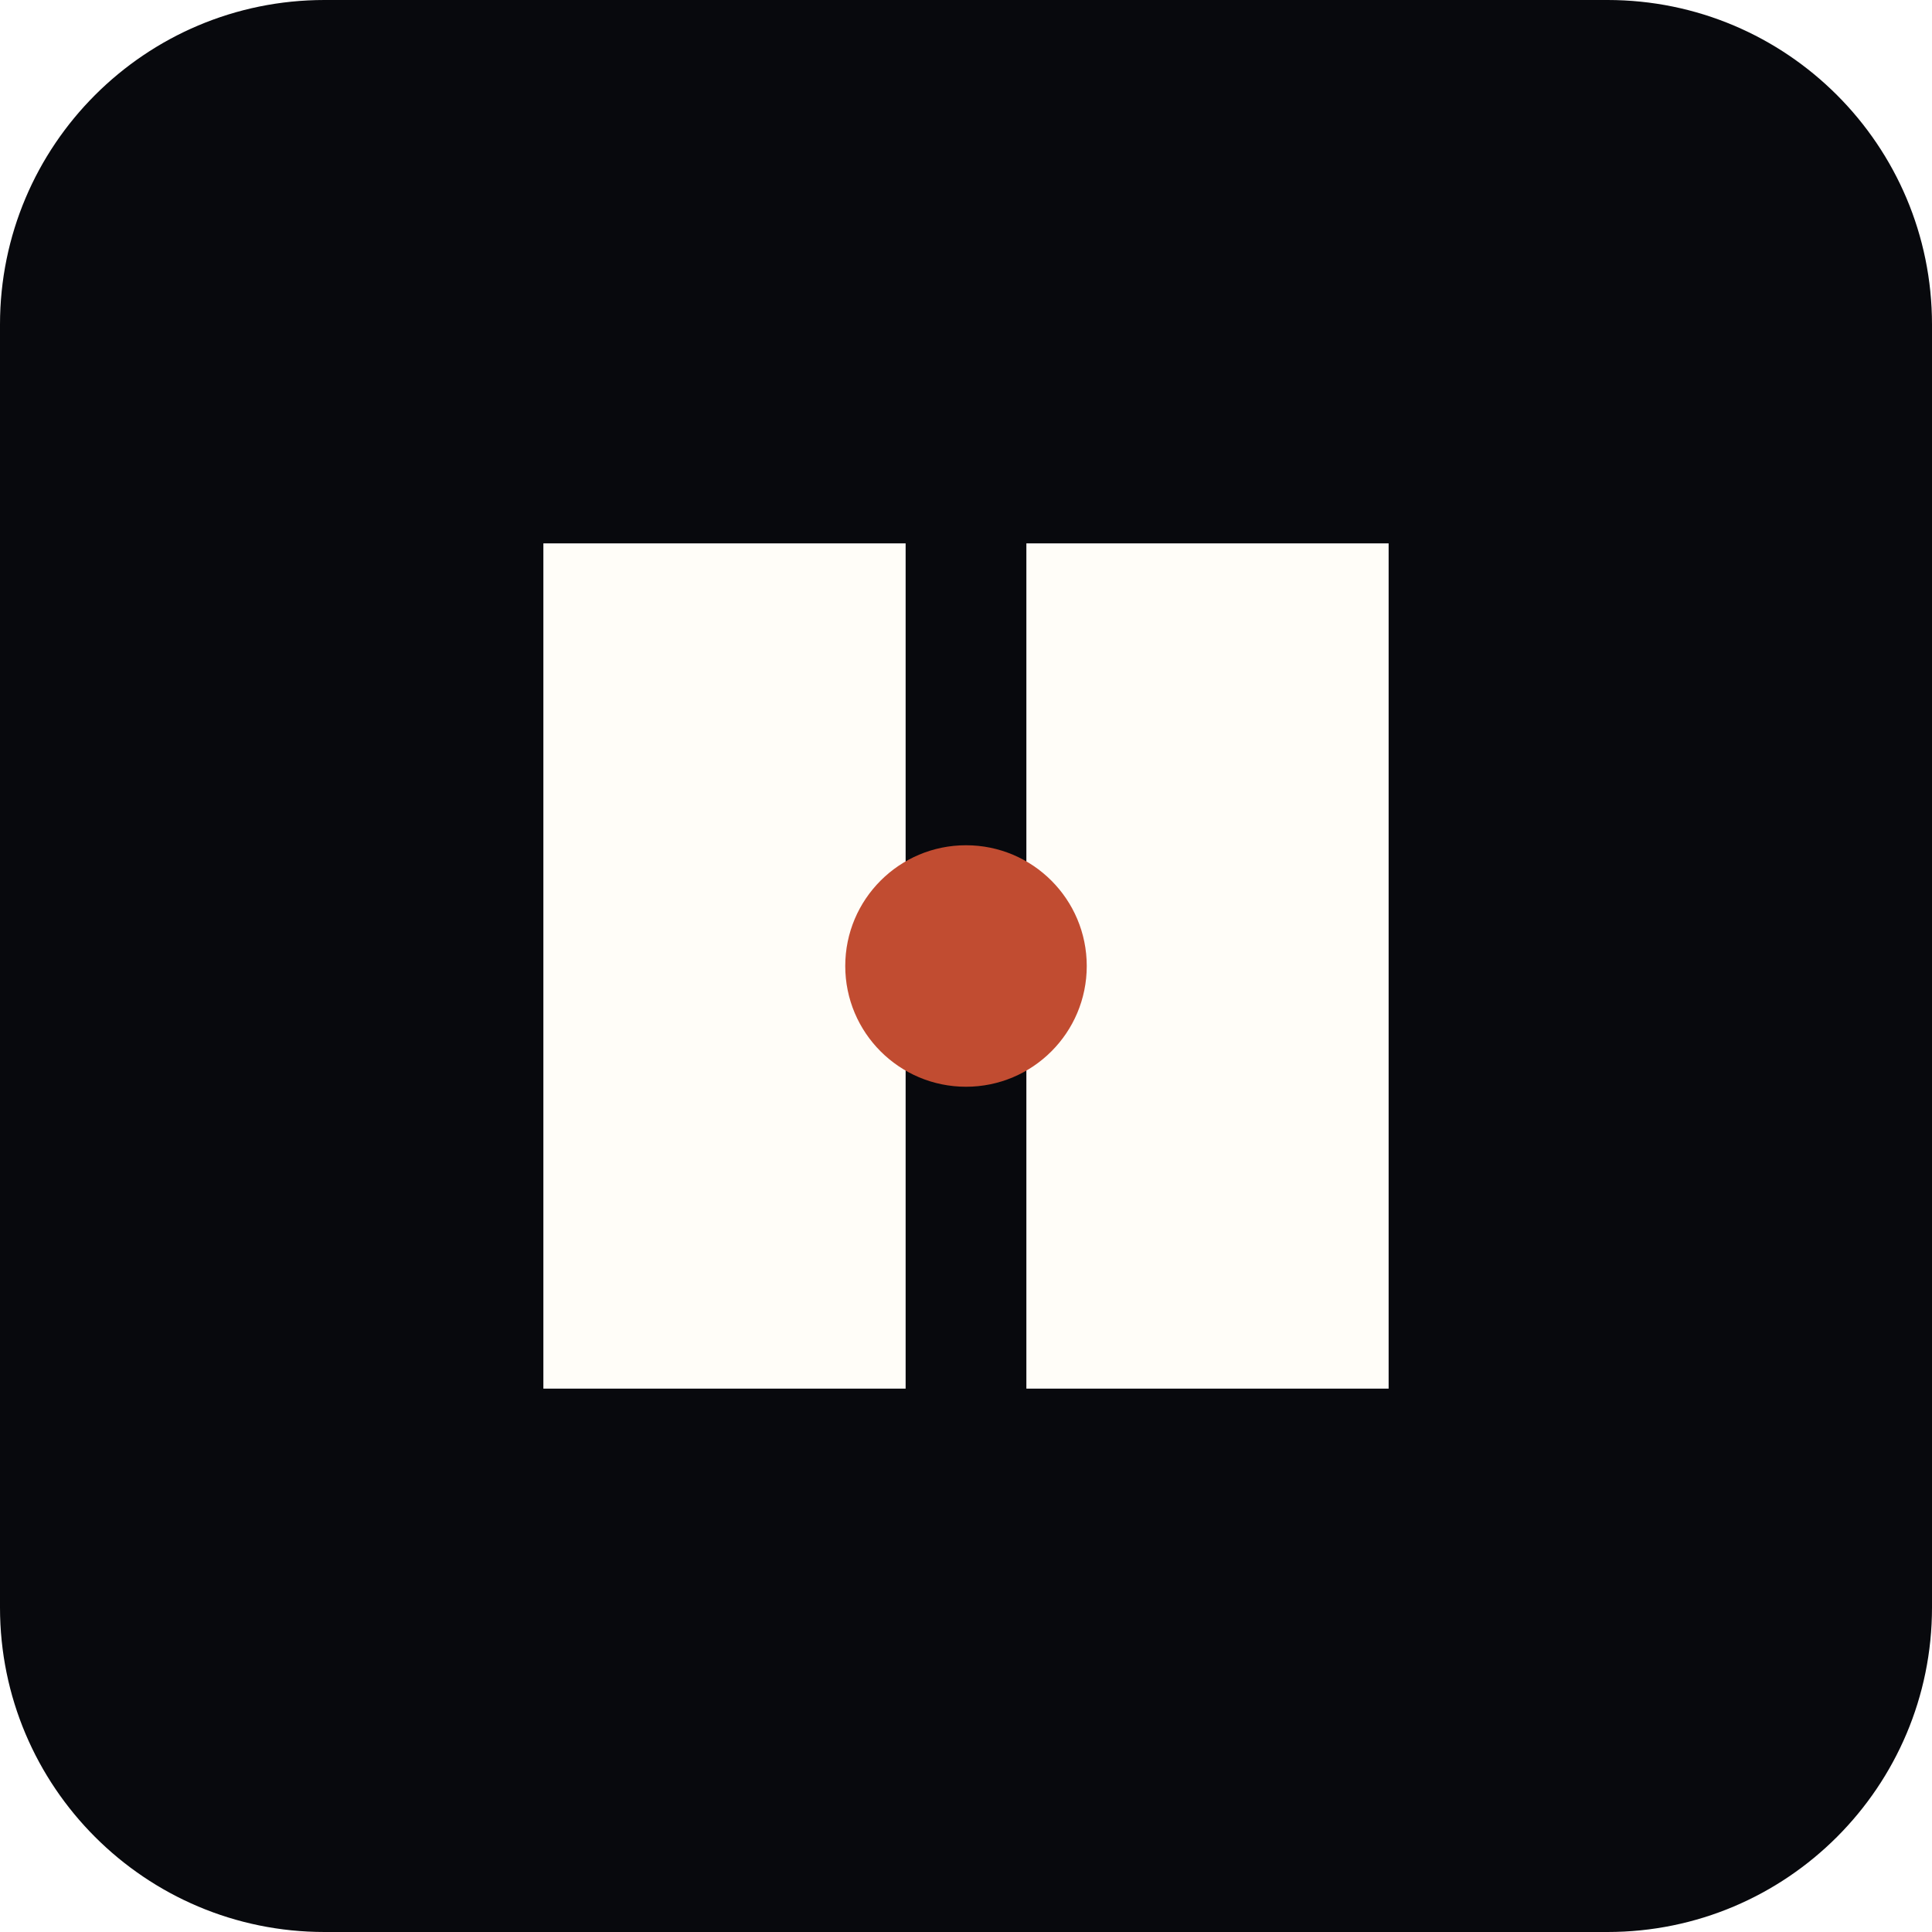
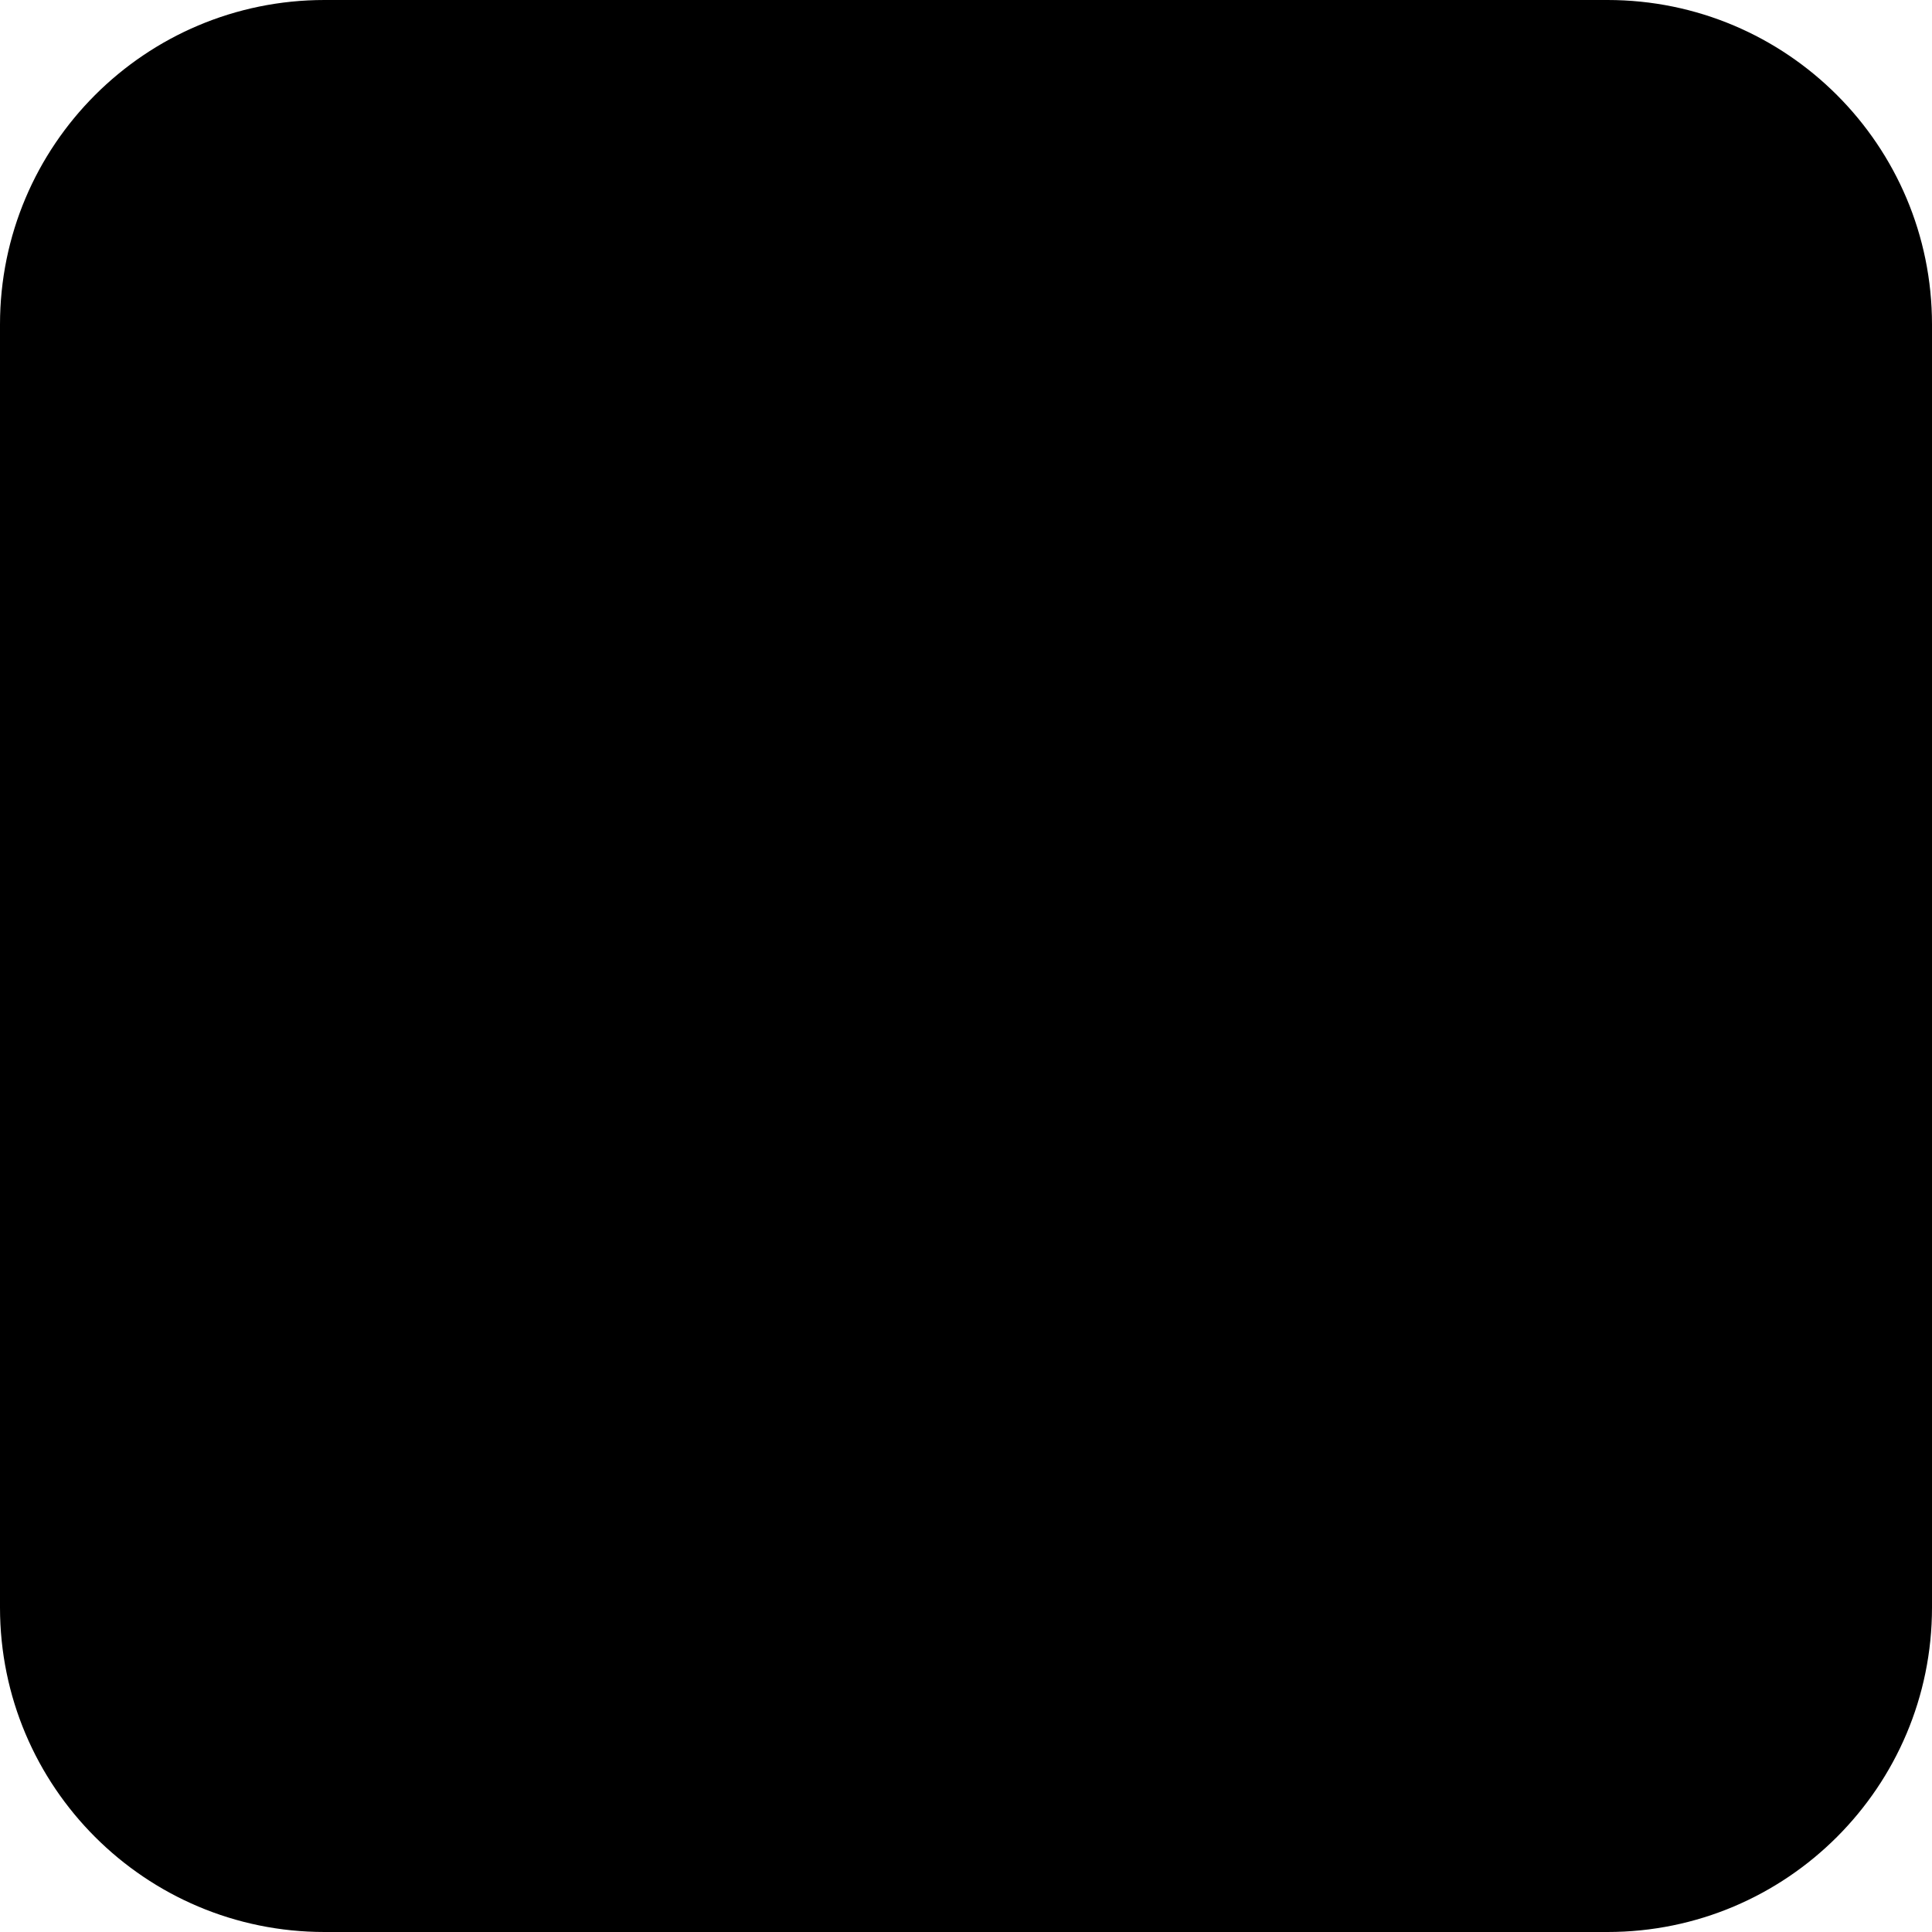
<svg xmlns="http://www.w3.org/2000/svg" viewBox="0 0 512 512">
-   <rect width="512" height="512" rx="86" fill="#08090d" />
-   <path fill="#fffdf8" d="M144 144h96v224h-96zM272 144h96v224h-96z" />
-   <circle cx="256" cy="256" r="32" fill="#c14c31" />
+   <rect width="512" height="512" rx="86" fill="oklch(0.141 0.009 273.174)" />
+   <path fill="oklch(0.994 0.007 88.641)" d="M144 144h96v224h-96zM272 144h96v224h-96z" />
+   <circle cx="256" cy="256" r="32" fill="oklch(0.568 0.156 34.404)" />
</svg>
